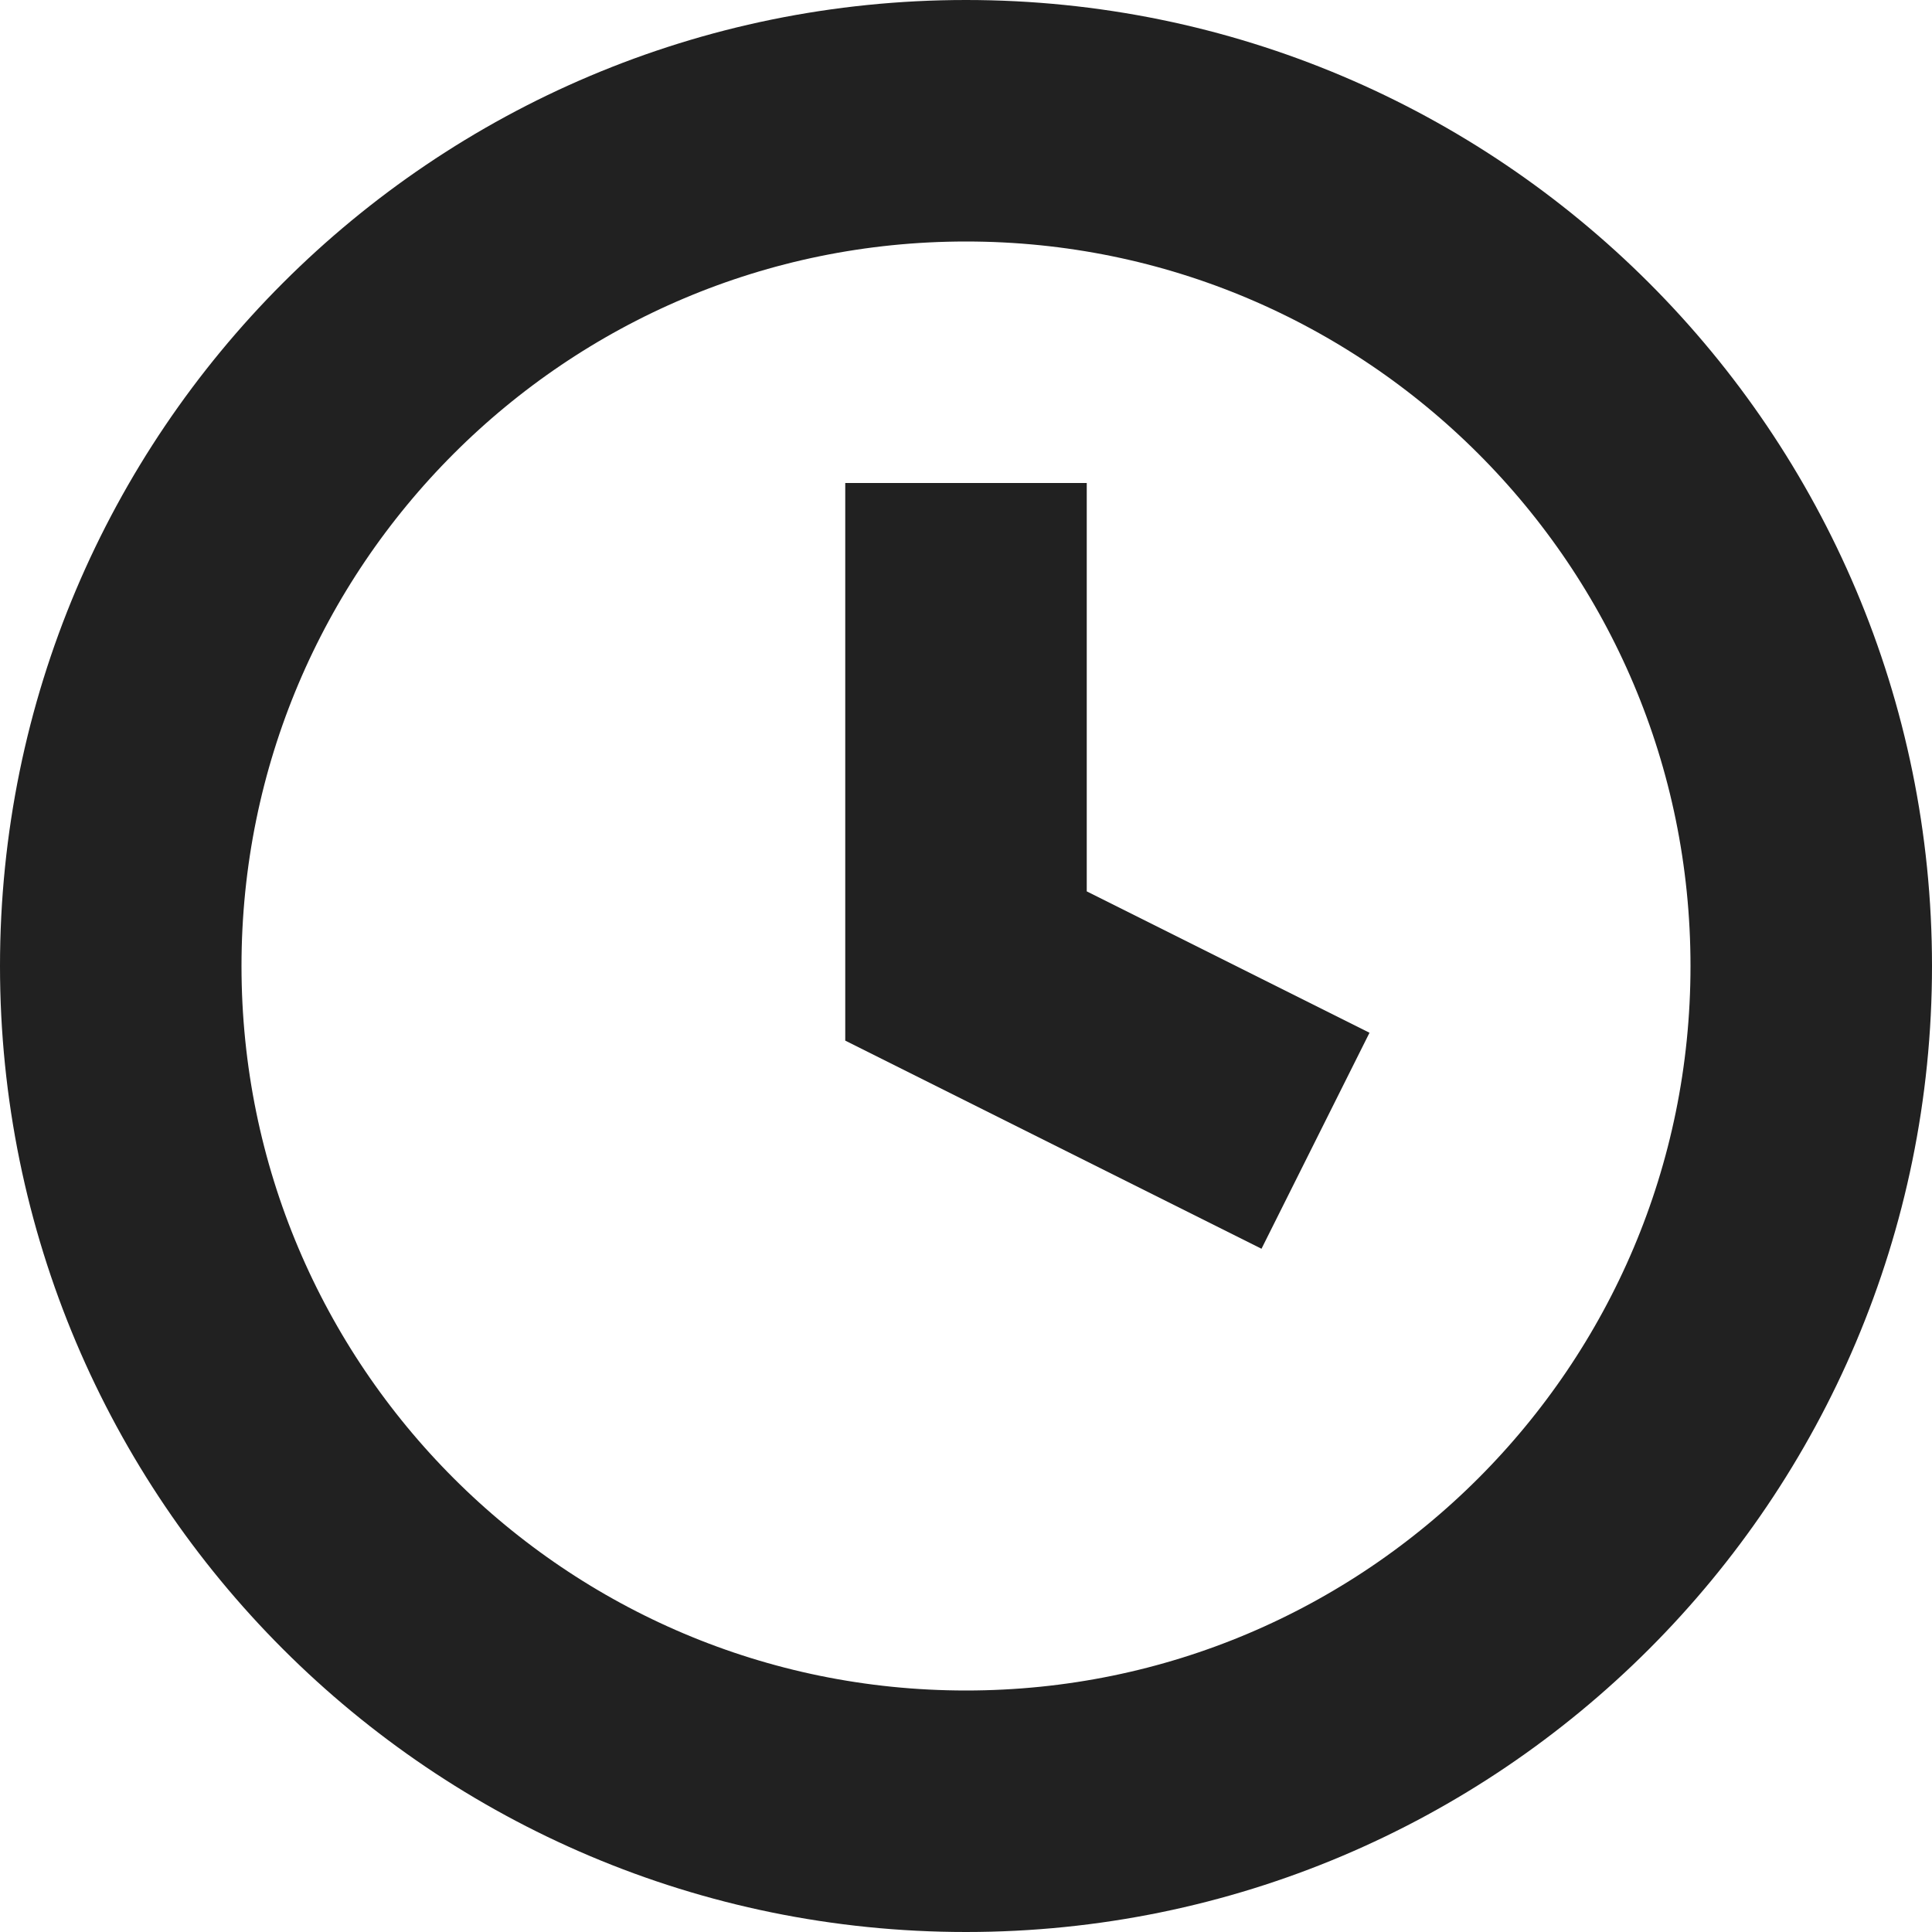
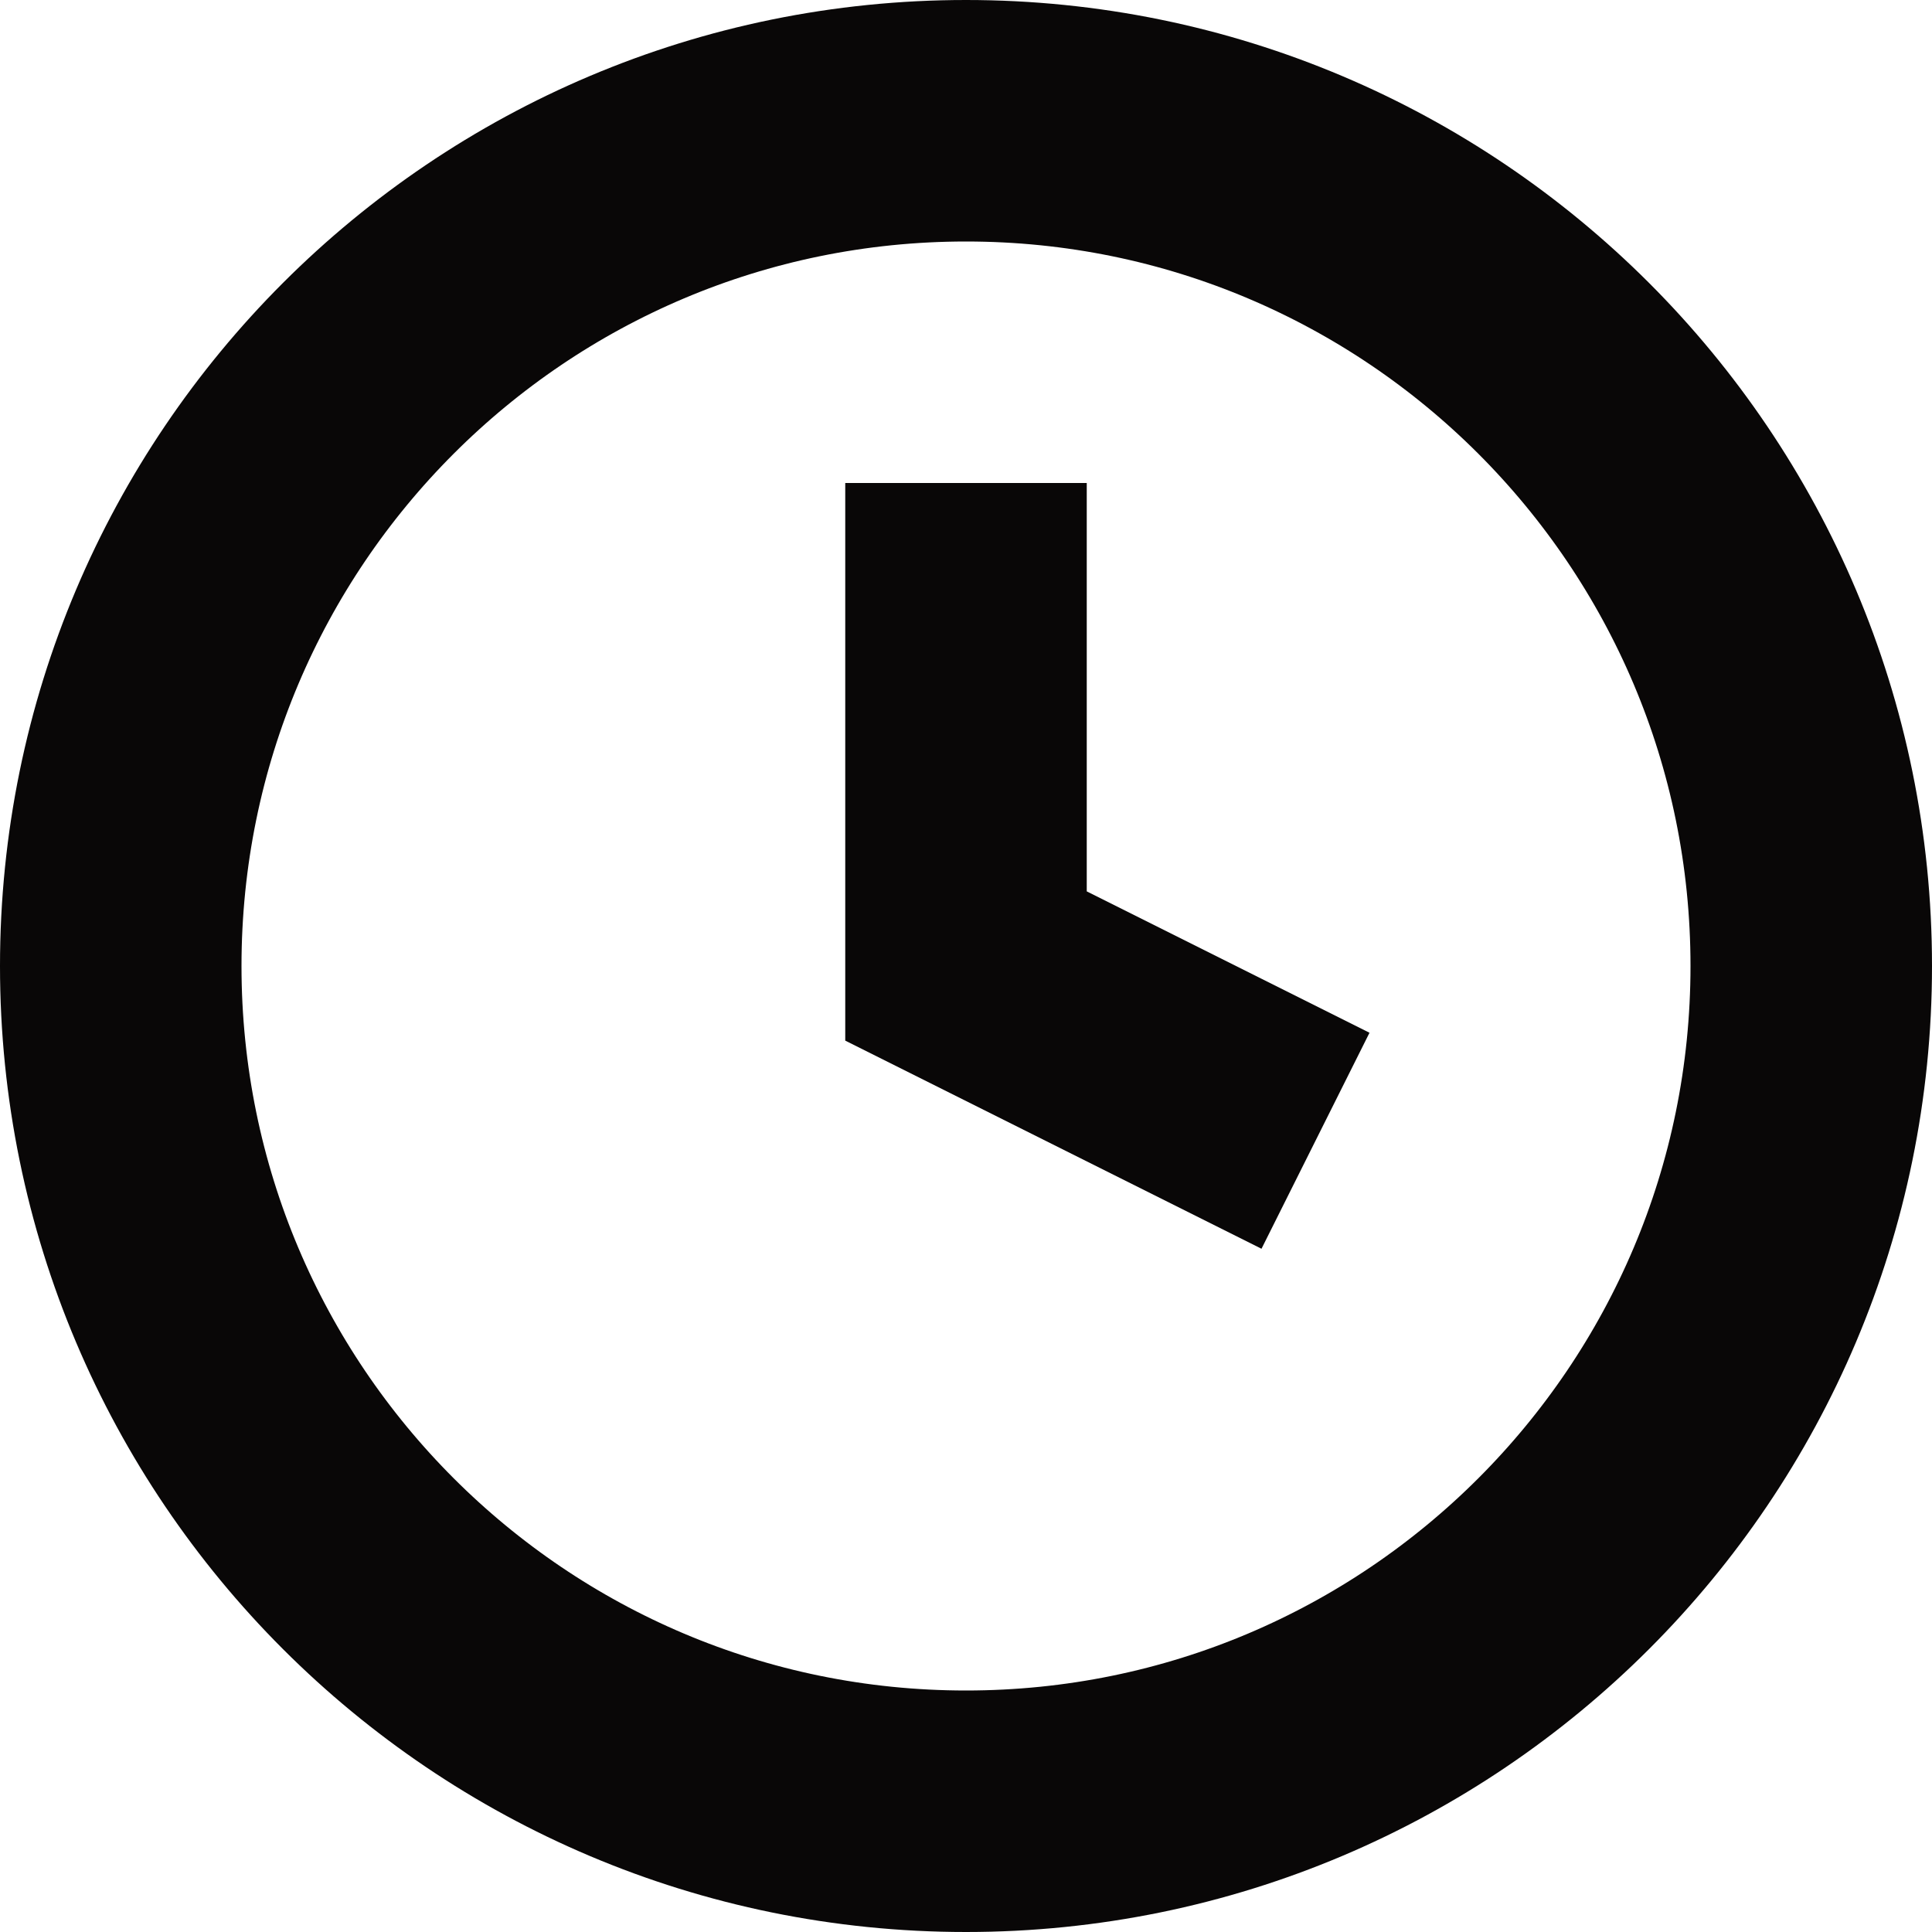
<svg xmlns="http://www.w3.org/2000/svg" class="iconic iconic-clock" width="128" height="128" viewBox="0 0 128 128">
  <g class="iconic-metadata">
    </g>
  <g class="iconic-clock-sm iconic-container iconic-sm" data-width="16" data-height="16" display="inline" transform="scale(8)">
-     <circle stroke="#212121" stroke-width="2" stroke-linecap="round" cx="8" cy="8" r="7" class="iconic-clock-body iconic-property-stroke" fill="none" />
-     <path stroke="#212121" stroke-width="2" stroke-linecap="square" class="iconic-clock-hand iconic-property-stroke" d="M8 5v3l2 1" fill="none" />
+     <circle stroke="#090707" stroke-width="2" stroke-linecap="round" cx="8" cy="8" r="7" class="iconic-clock-body iconic-property-stroke" fill="none" />
+     <path stroke="#090707" stroke-width="2" stroke-linecap="square" class="iconic-clock-hand iconic-property-stroke" d="M8 5v3l2 1" fill="none" />
  </g>
</svg>
